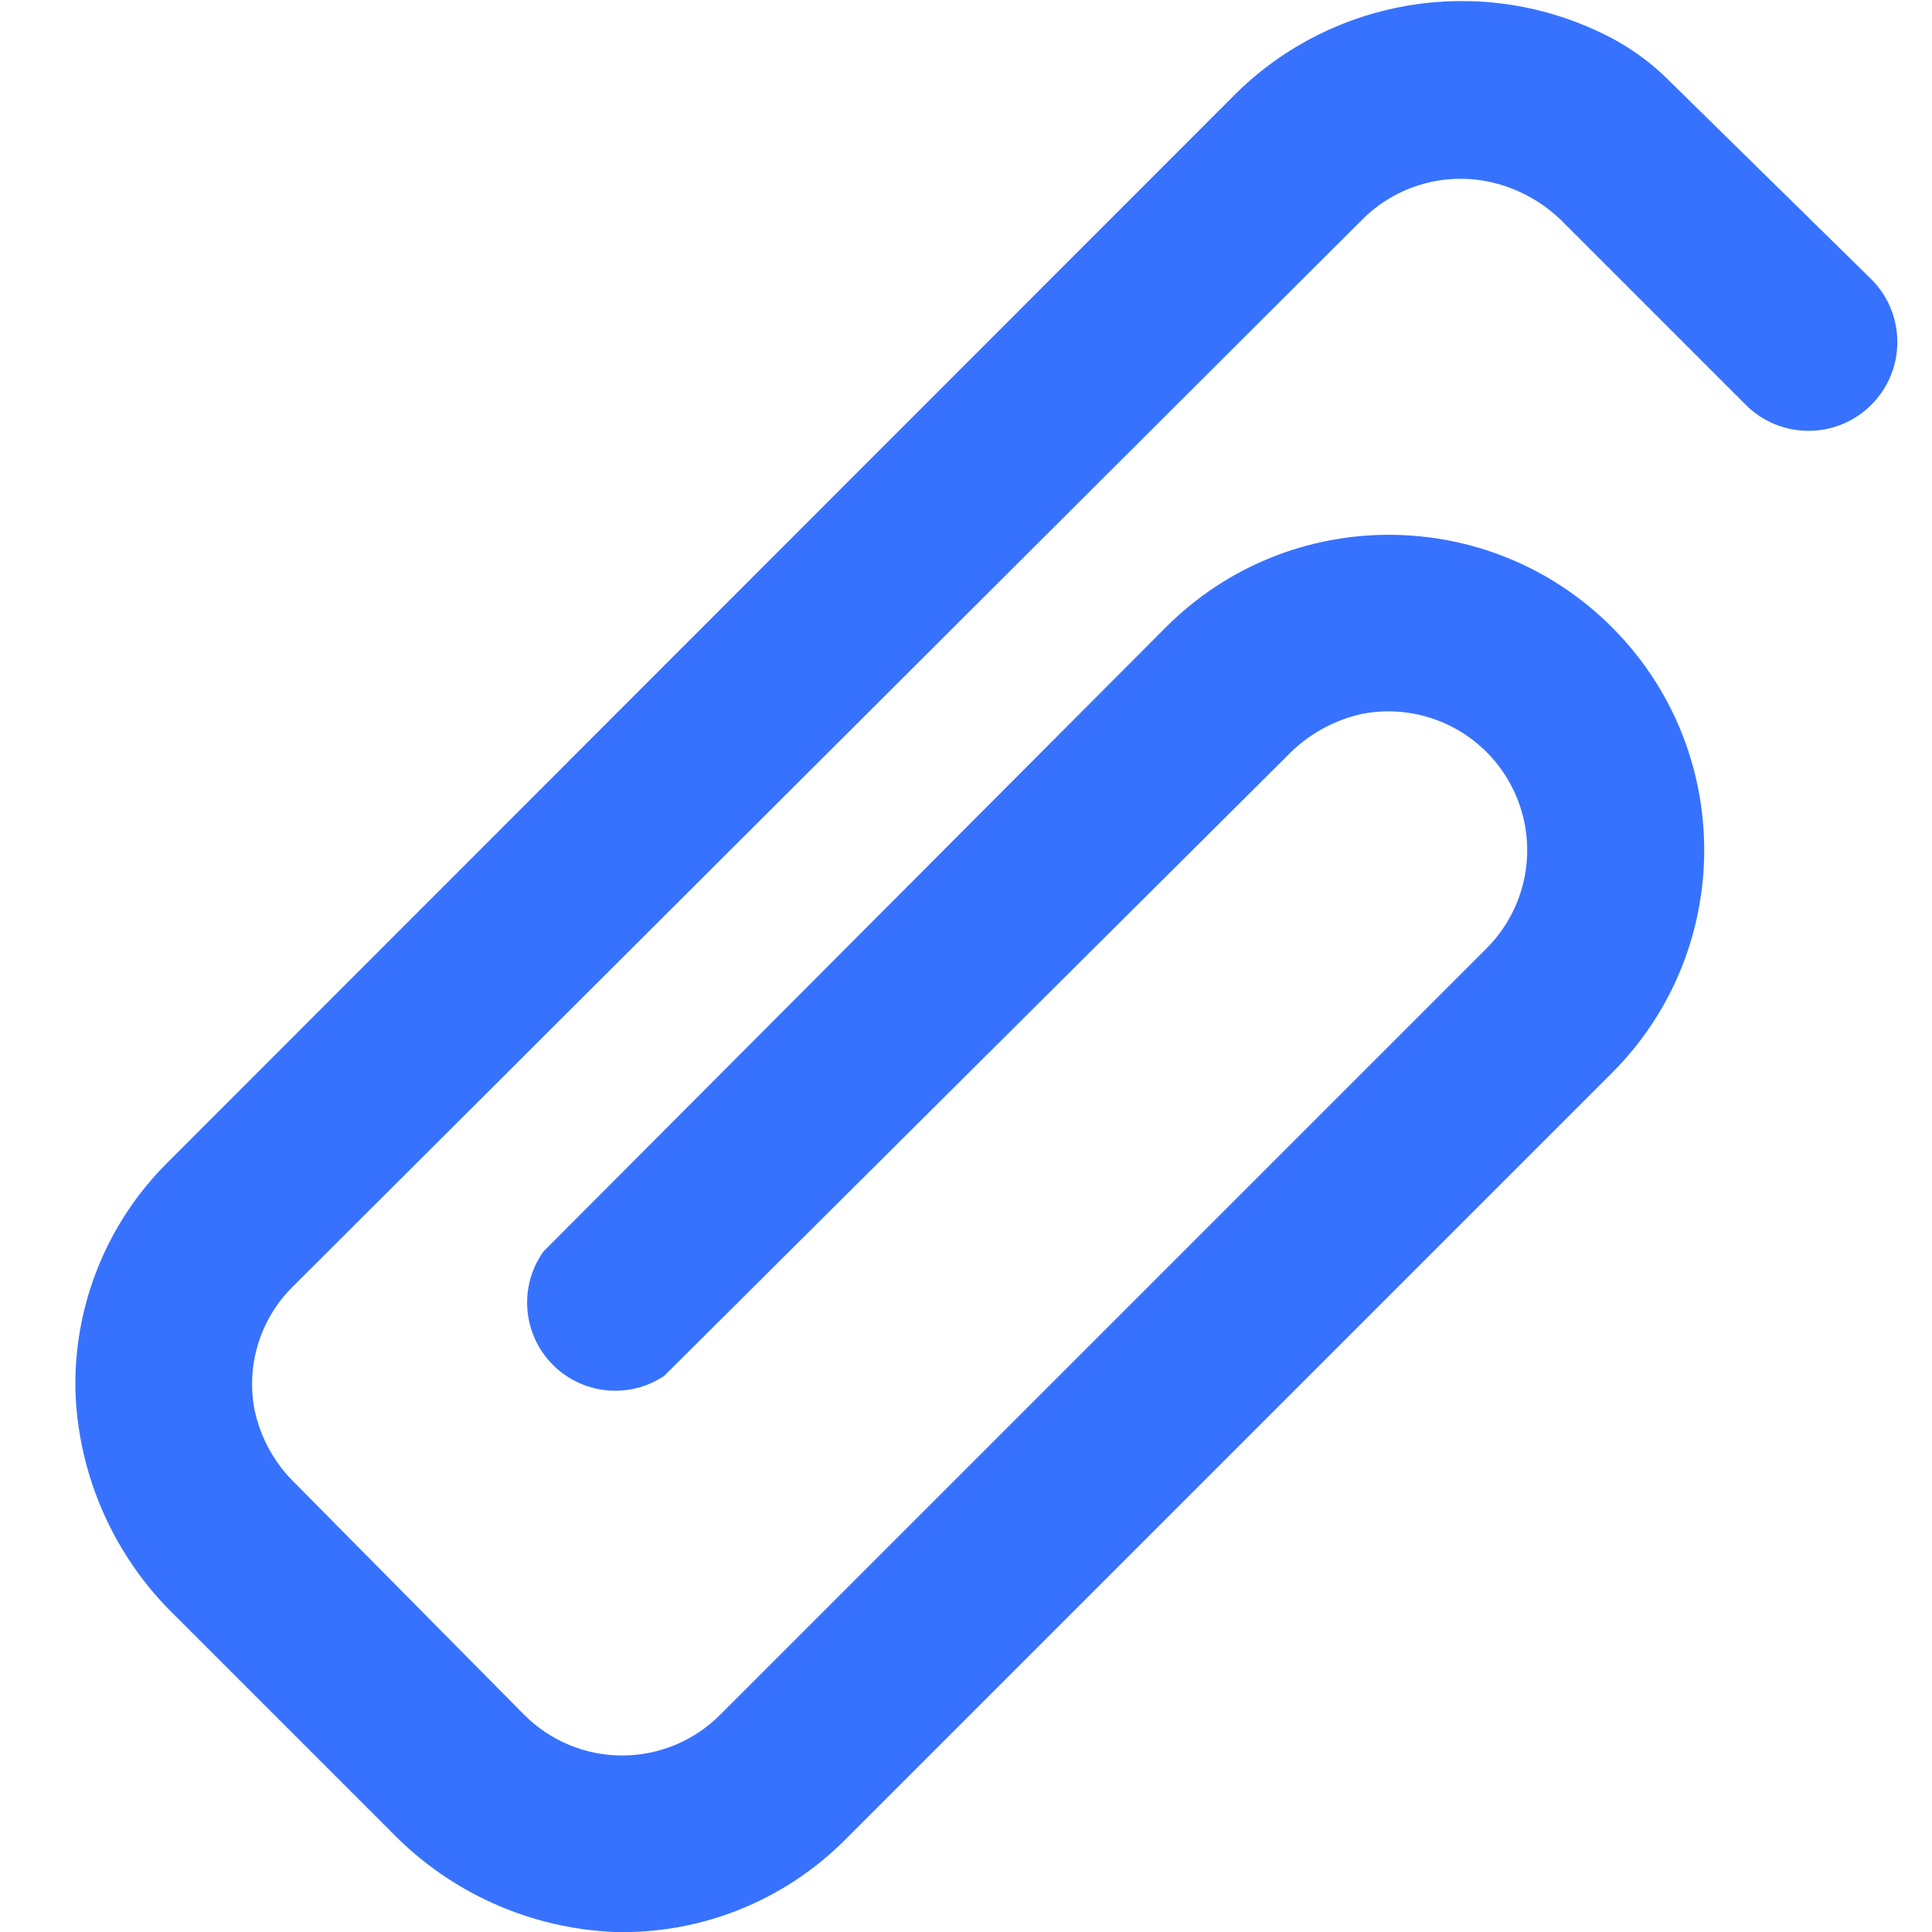
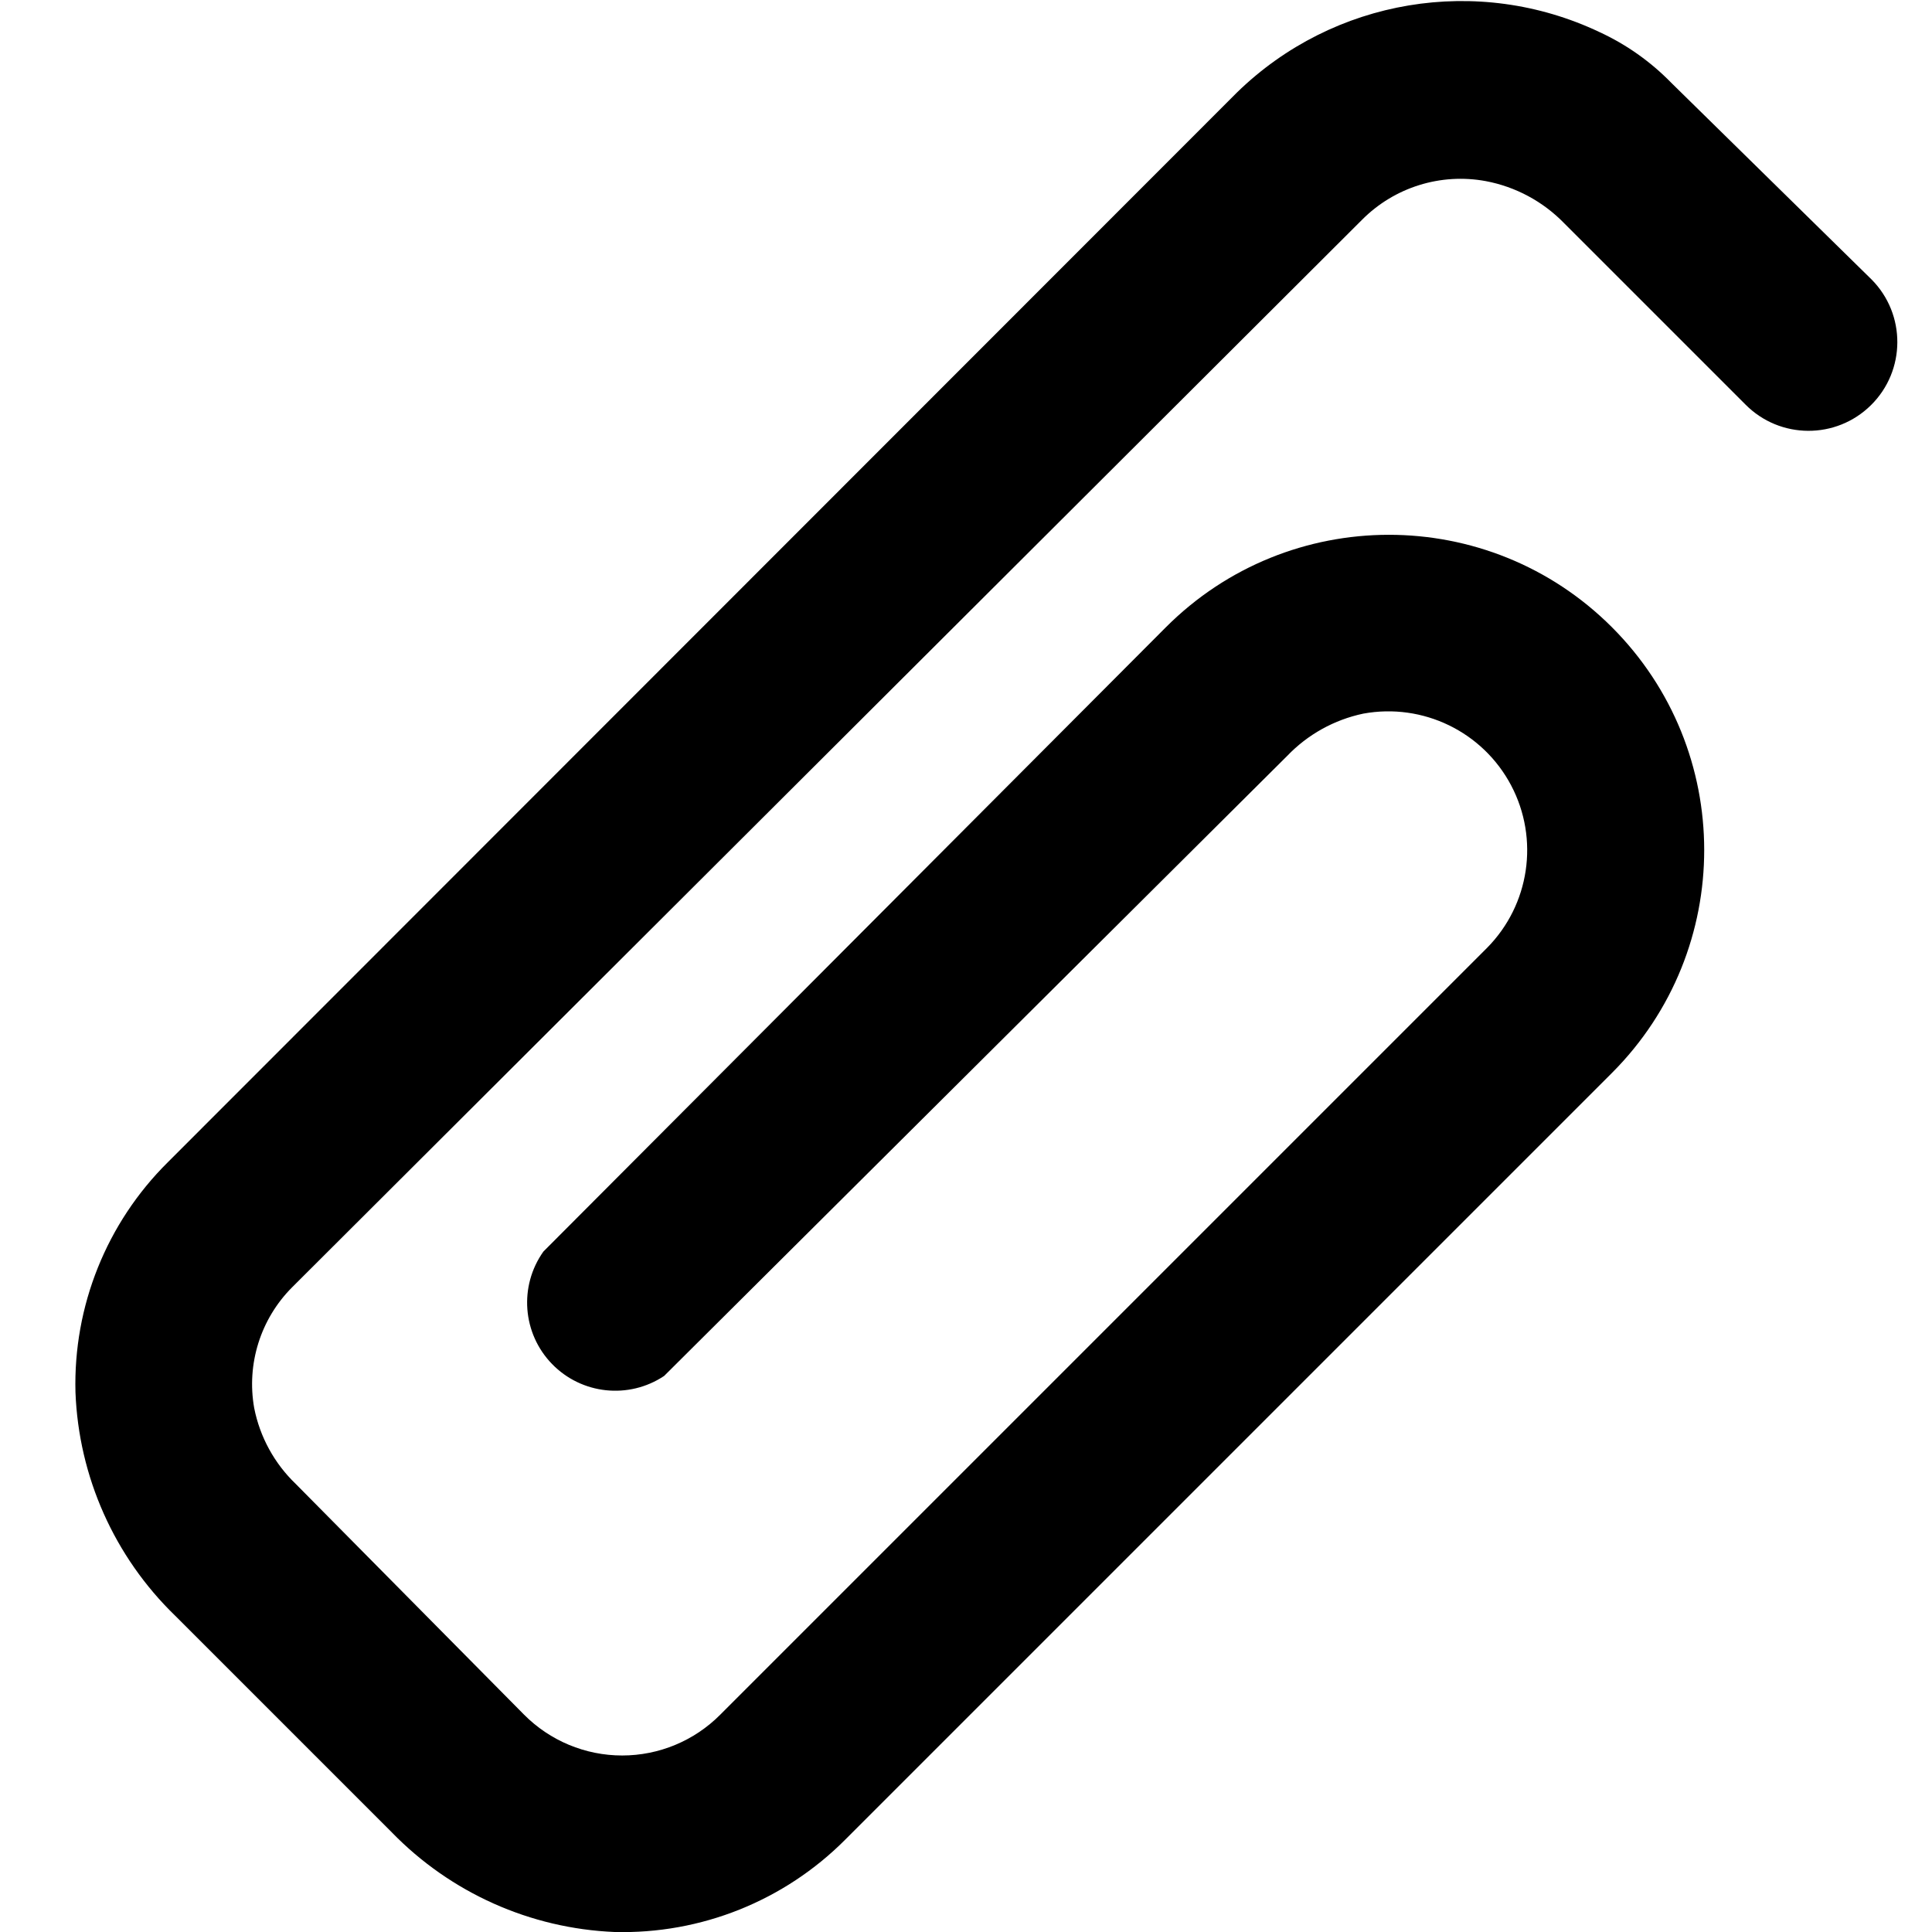
<svg xmlns="http://www.w3.org/2000/svg" id="Capa_1" data-name="Capa 1" viewBox="0 0 32 32">
-   <defs>
-     <style>.cls-1{fill:#3772ff;}</style>
-   </defs>
  <path class="cls-1" d="M10.18,32a5.46,5.46,0,0,1-3.69-1.65L2.9,26.76a5.44,5.44,0,0,1-1.65-3.7,5.17,5.17,0,0,1,1.53-3.81L20.49,1.53a5.33,5.33,0,0,1,6-1,4,4,0,0,1,1.19.84L31,4.63A1.46,1.46,0,0,1,28.91,6.7l-3-3A2.44,2.44,0,0,0,24.61,3a2.3,2.3,0,0,0-2.05.64L4.84,21.32a2.27,2.27,0,0,0-.63,2,2.38,2.38,0,0,0,.69,1.26L8.68,28.4a2.29,2.29,0,0,0,3.25,0l12.7-12.7a2.3,2.3,0,0,0-2.05-3.88,2.44,2.44,0,0,0-1.26.7L11,22.79A1.46,1.46,0,0,1,9,20.73L19.31,10.39a5.22,5.22,0,1,1,7.39,7.38L14,30.47A5.2,5.2,0,0,1,10.18,32Z" />
</svg>
